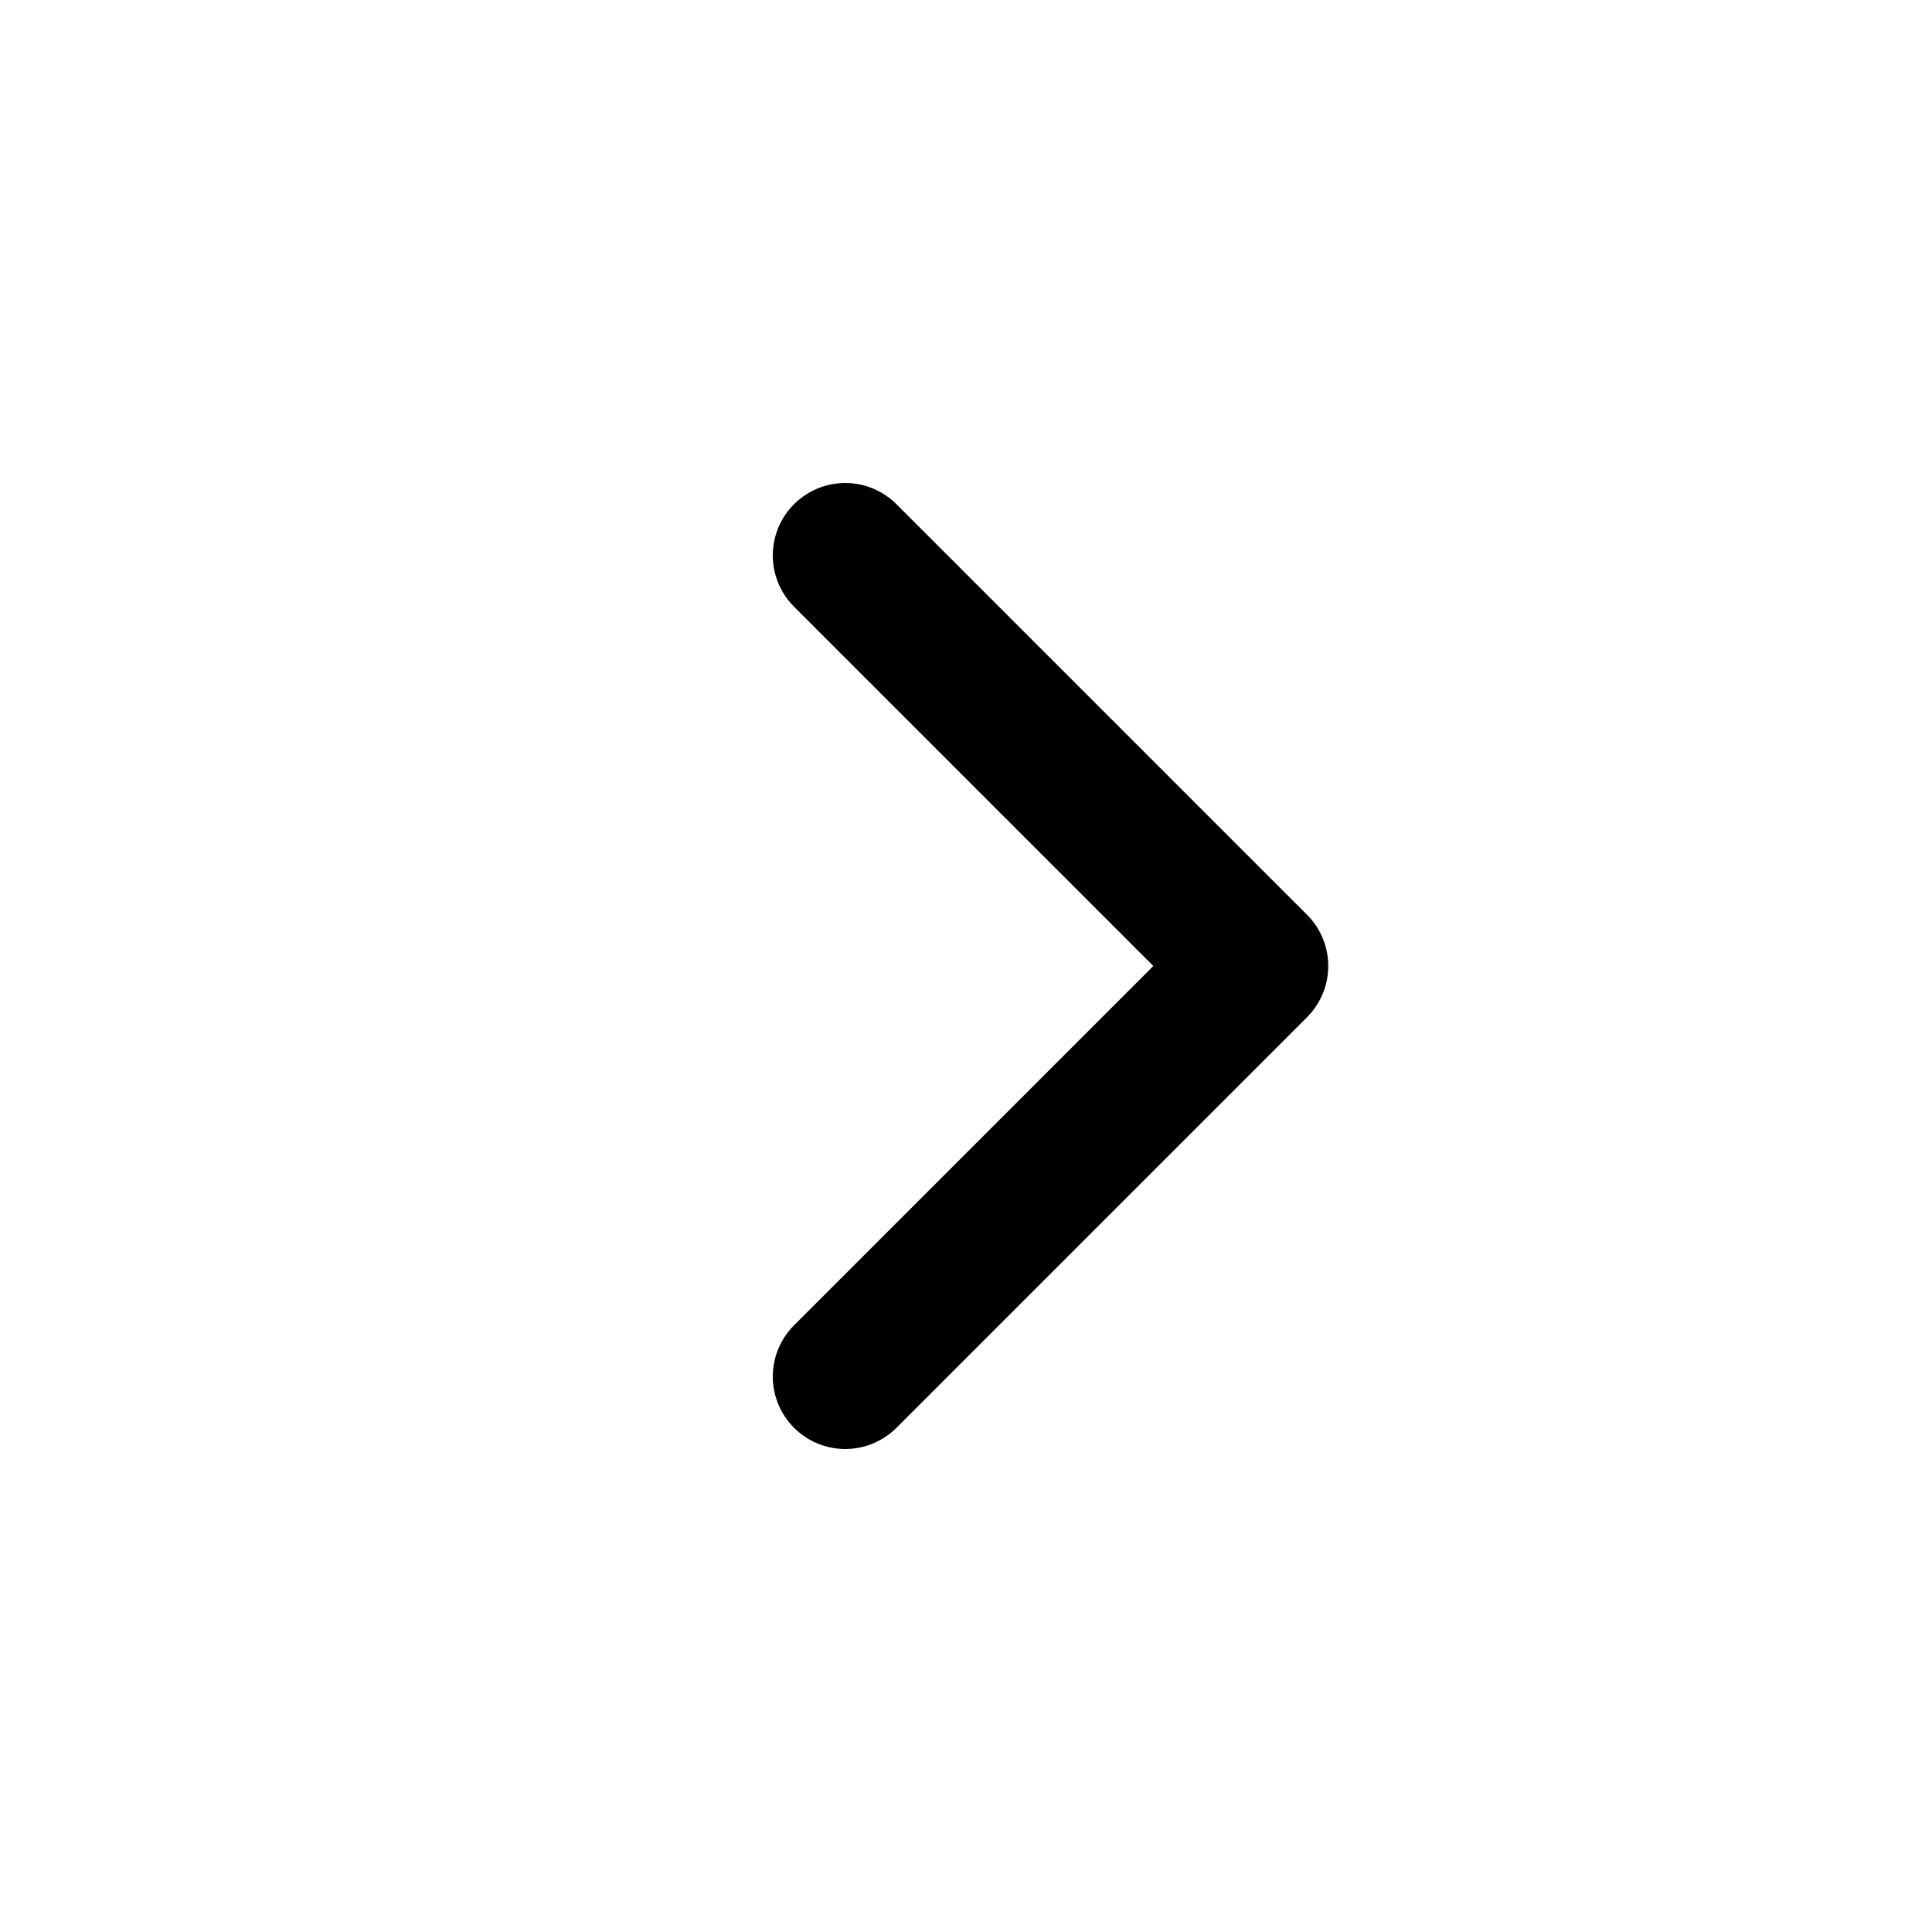
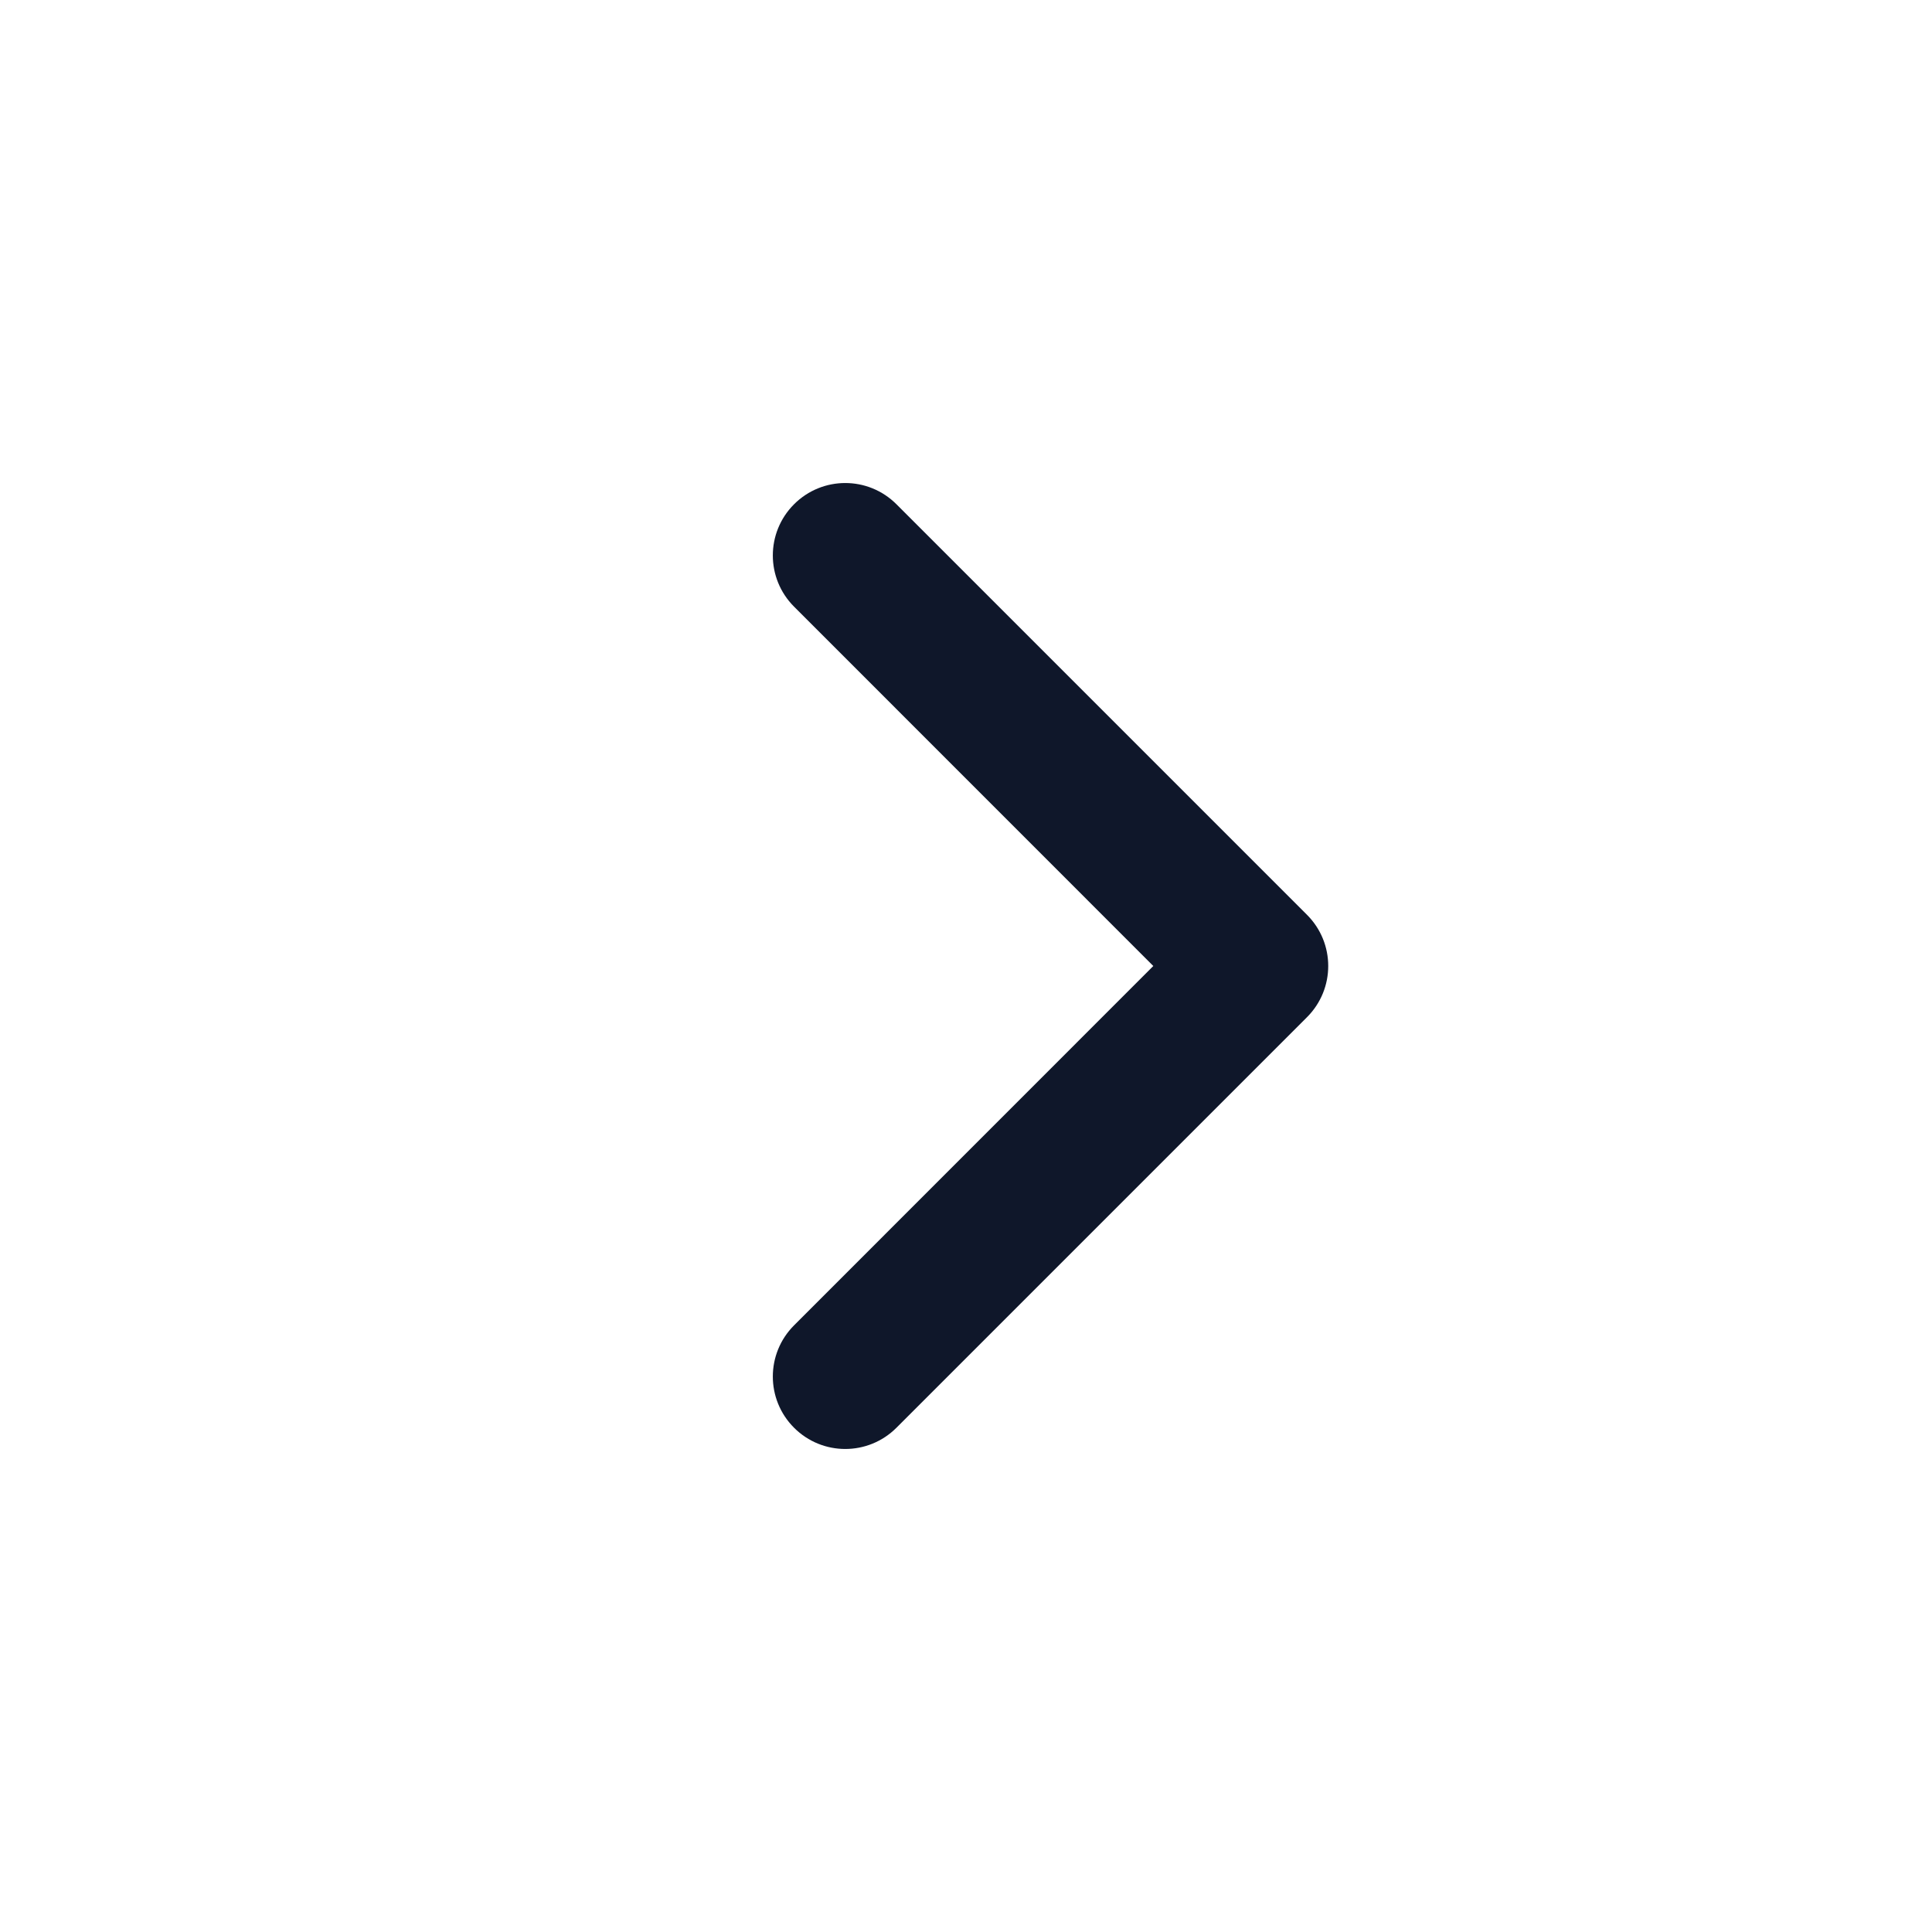
<svg xmlns="http://www.w3.org/2000/svg" width="20" height="20" viewBox="0 0 20 20" fill="none">
-   <path d="M8.75 5.75L13 10L8.75 14.25" stroke="black" stroke-width="1.5" stroke-linecap="round" stroke-linejoin="round" />
+   <path fill-rule="evenodd" clip-rule="evenodd" d="M8.22 5.22C8.513 4.927 8.987 4.927 9.28 5.22L13.53 9.47C13.823 9.763 13.823 10.237 13.53 10.53L9.28 14.78C8.987 15.073 8.513 15.073 8.22 14.78C7.927 14.487 7.927 14.013 8.22 13.72L11.939 10L8.22 6.28C7.927 5.987 7.927 5.513 8.22 5.22Z" fill="#0F172A" />
</svg>
